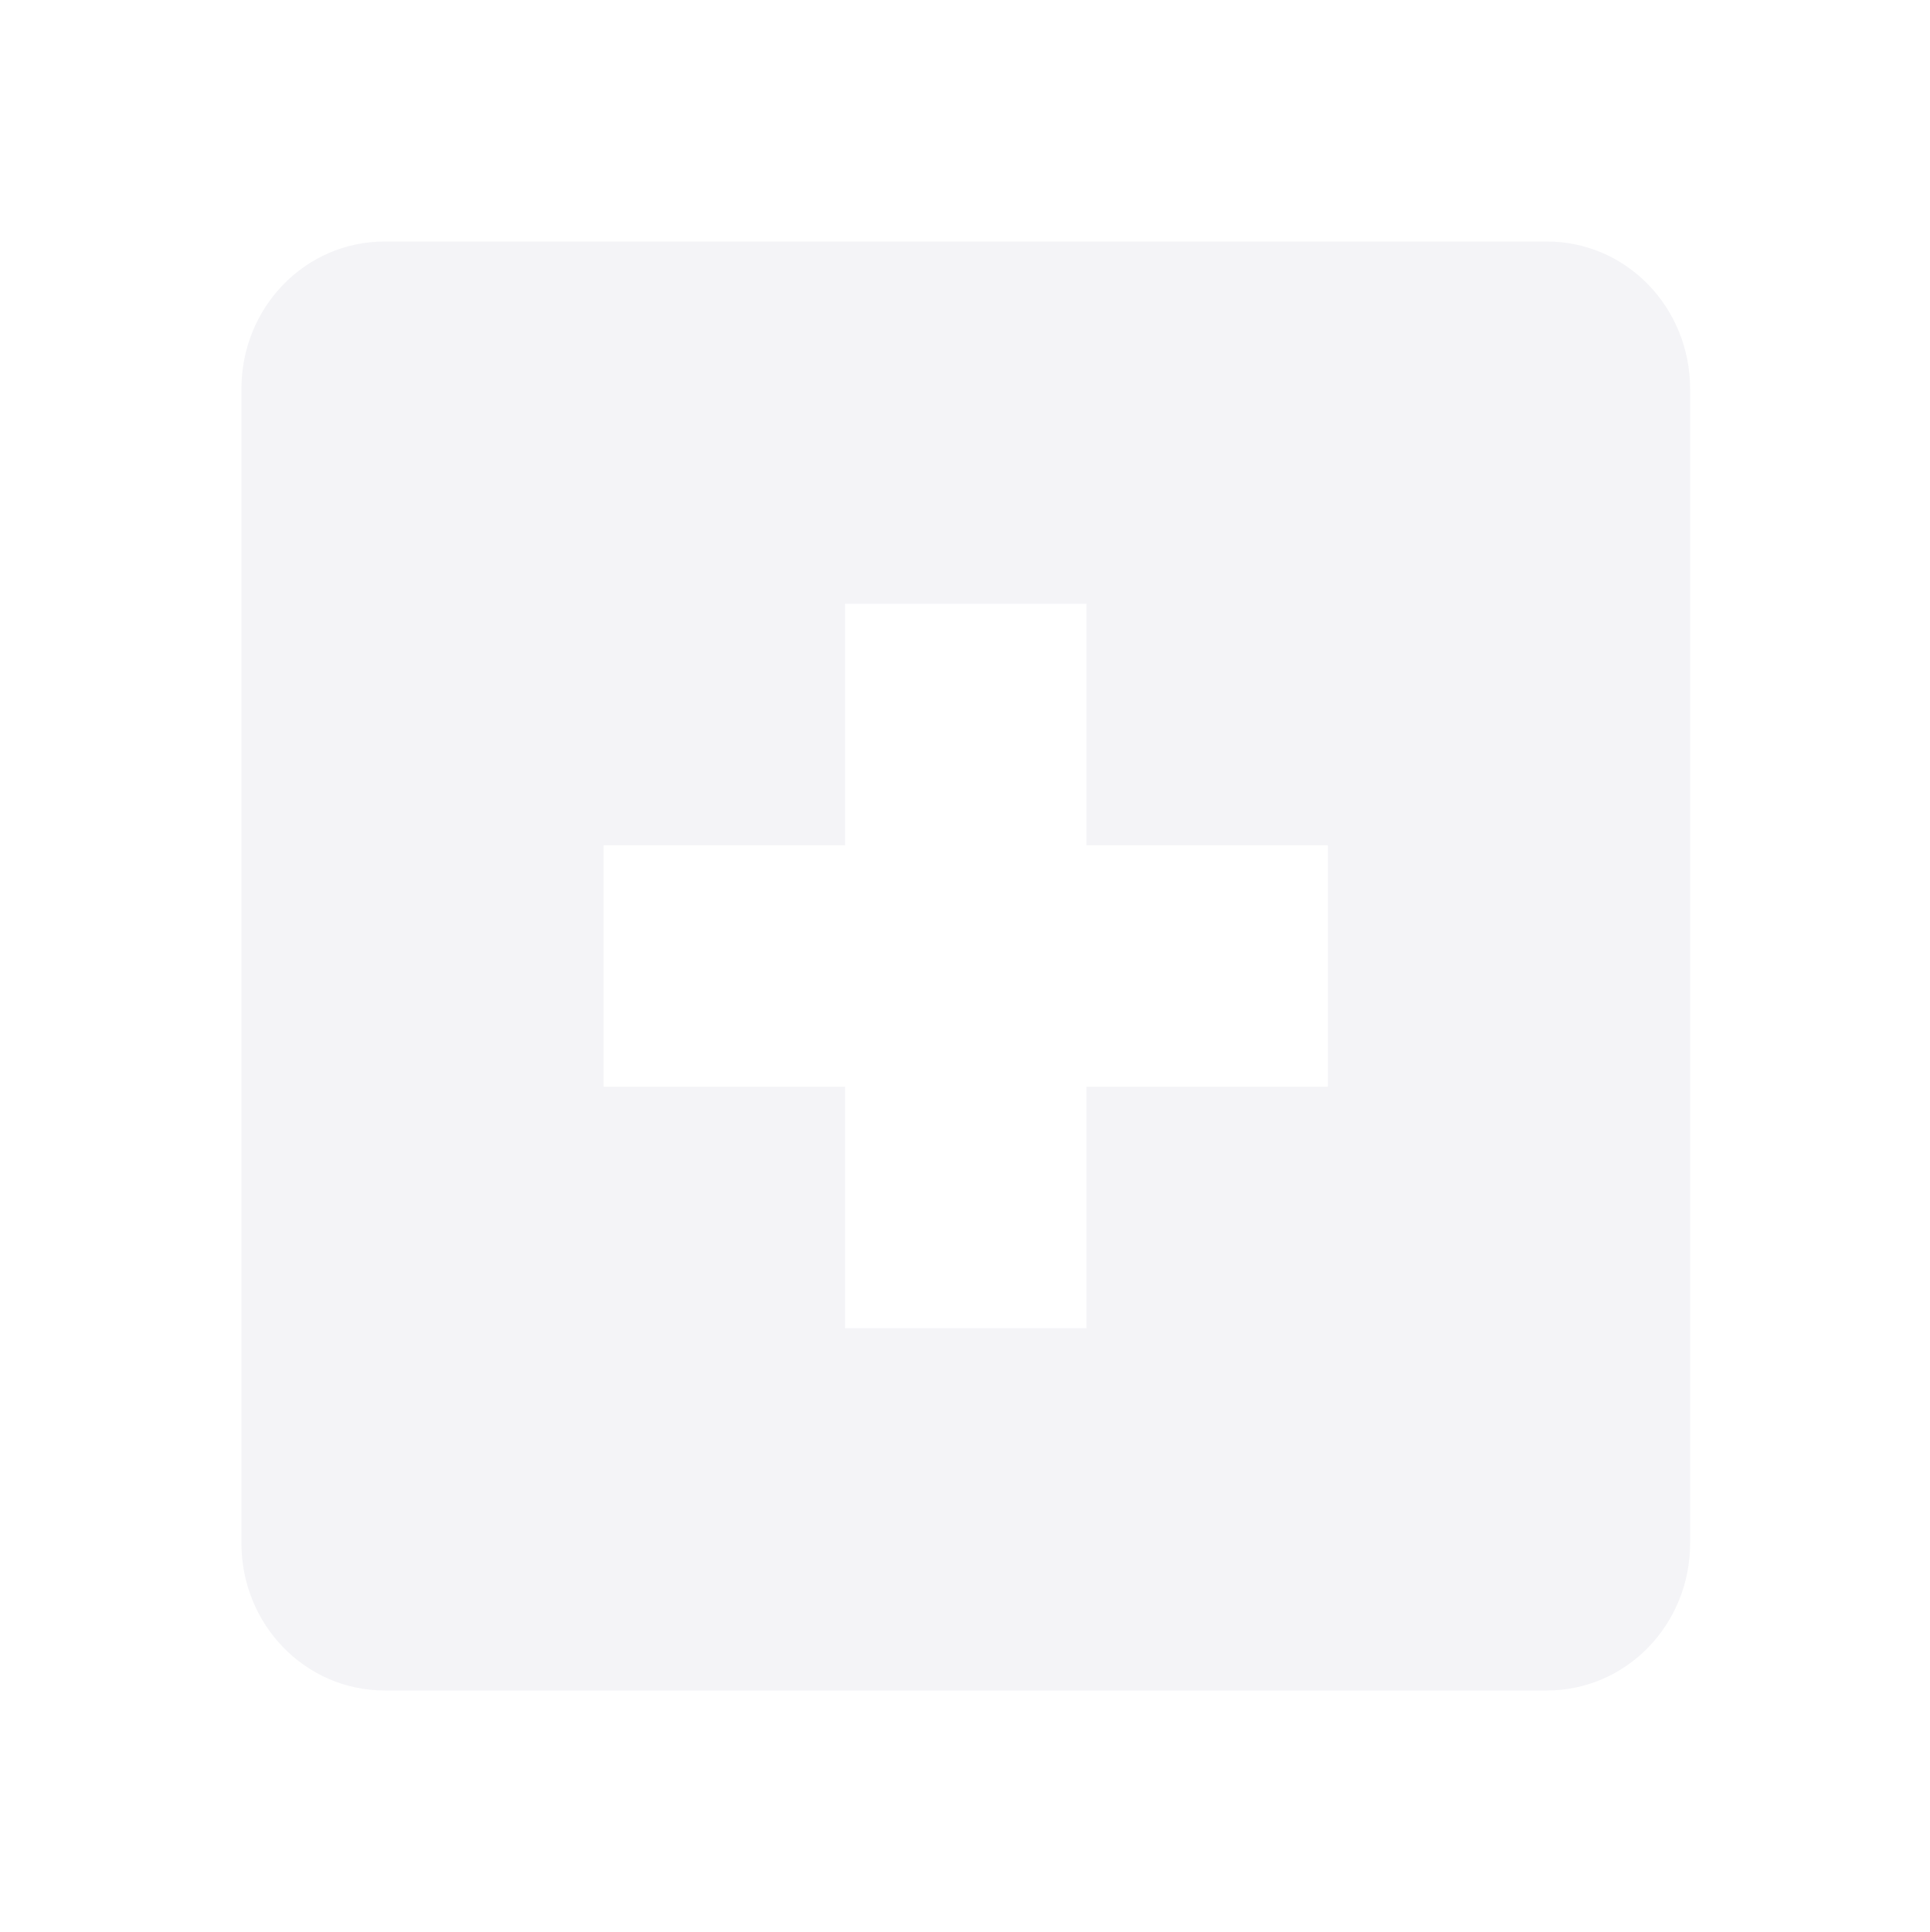
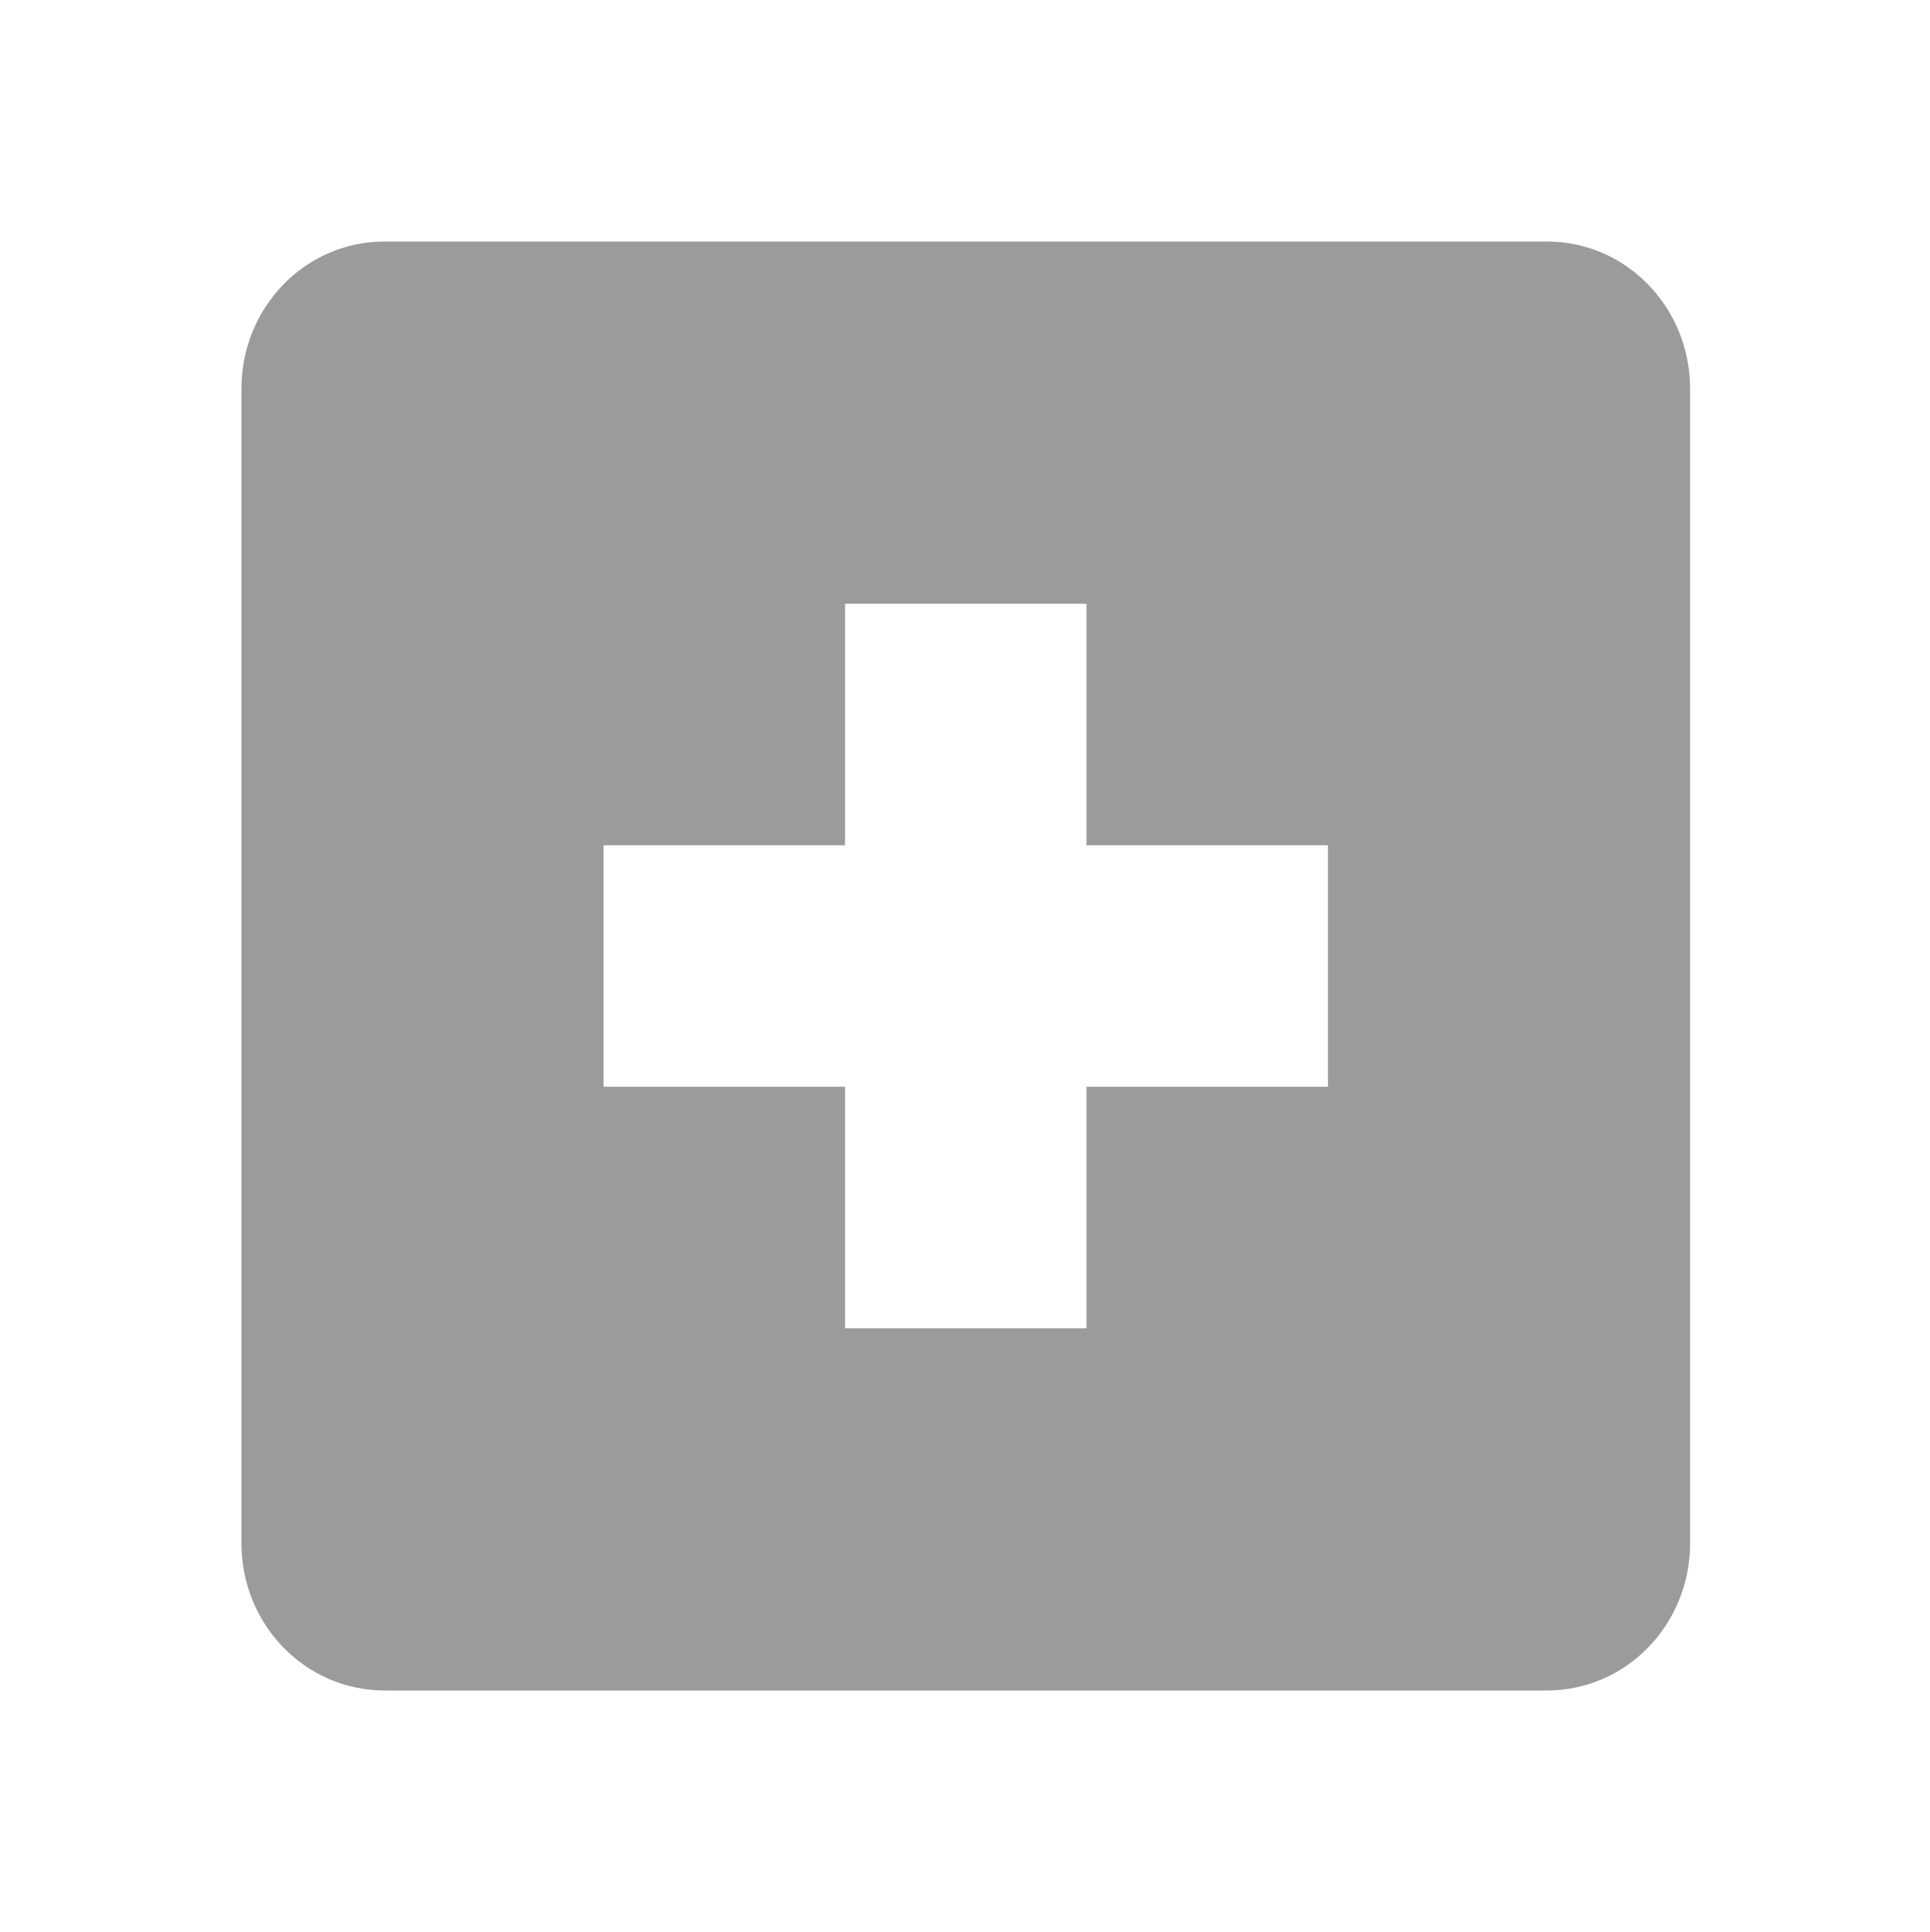
<svg xmlns="http://www.w3.org/2000/svg" width="15.982" height="16">
-   <path d="M3.188 2C2.524 2 2 2.549 2 3.219v9.562C2 13.451 2.525 14 3.188 14h9.624c.663 0 1.188-.549 1.188-1.219V3.22C14 2.549 13.475 2 12.812 2zM7 5h2v2h2v2H9v2H7V9H5V7h2z" style="marker:none" color="#f4f4f7" overflow="visible" fill="#f4f4f7" />
+   <path d="M3.188 2C2.524 2 2 2.549 2 3.219v9.562C2 13.451 2.525 14 3.188 14h9.624c.663 0 1.188-.549 1.188-1.219V3.22C14 2.549 13.475 2 12.812 2zM7 5h2v2h2v2H9v2H7V9H5V7h2z" style="marker:none" color="#bebebe" overflow="visible" fill="#9b9b9b" />
</svg>
